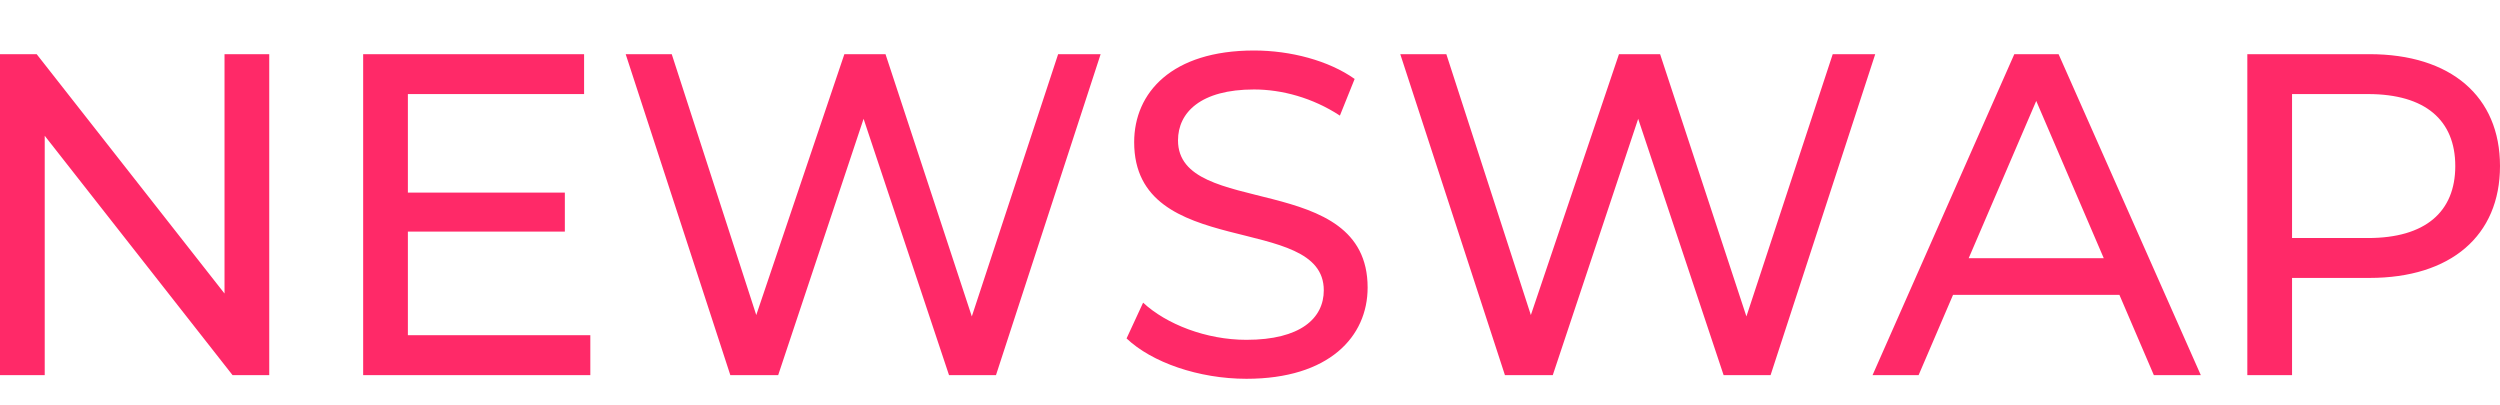
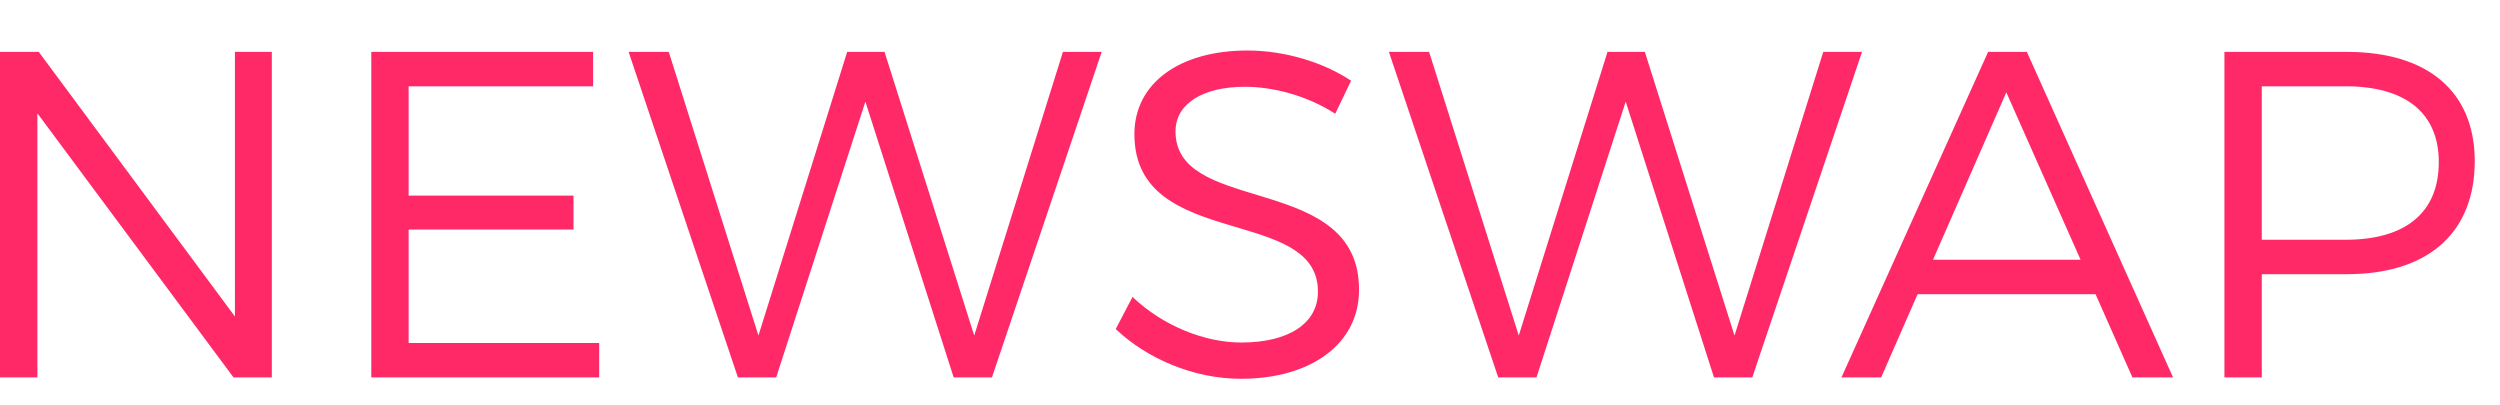
<svg xmlns="http://www.w3.org/2000/svg" width="99px" height="16px" viewBox="0 0 99 16" version="1.1">
  <g id="wordmark_pink" stroke="none" stroke-width="1" fill="none" fill-rule="evenodd">
-     <path d="M1.771,14.855 L1.771,5.377 L9.209,14.855 L10.662,14.855 L10.662,2.145 L8.891,2.145 L8.891,11.623 L1.452,2.145 L0,2.145 L0,14.855 L1.771,14.855 Z M23.377,14.855 L23.377,13.275 L16.152,13.275 L16.152,9.172 L22.368,9.172 L22.368,7.628 L16.152,7.628 L16.152,3.725 L23.13,3.725 L23.13,2.145 L14.381,2.145 L14.381,14.855 L23.377,14.855 Z M30.816,14.855 L34.198,4.705 L37.581,14.855 L39.441,14.855 L43.585,2.145 L41.902,2.145 L38.484,12.531 L35.066,2.145 L33.437,2.145 L29.948,12.476 L26.601,2.145 L24.777,2.145 L28.921,14.855 L30.816,14.855 Z M49.358,15 C52.635,15 54.158,13.33 54.158,11.387 C54.158,6.721 46.649,8.663 46.649,5.559 C46.649,4.451 47.552,3.543 49.659,3.543 C50.757,3.543 51.979,3.87 53.06,4.578 L53.644,3.126 C52.617,2.399 51.112,2 49.659,2 C46.401,2 44.913,3.67 44.913,5.631 C44.913,10.352 52.422,8.391 52.422,11.496 C52.422,12.603 51.501,13.457 49.358,13.457 C47.764,13.457 46.188,12.839 45.267,11.986 L44.612,13.402 C45.604,14.346 47.463,15 49.358,15 Z M61.49,14.855 L64.872,4.705 L68.255,14.855 L70.115,14.855 L74.259,2.145 L72.576,2.145 L69.158,12.531 L65.74,2.145 L64.111,2.145 L60.622,12.476 L57.275,2.145 L55.451,2.145 L59.595,14.855 L61.49,14.855 Z M75.977,14.855 L77.34,11.677 L83.929,11.677 L85.292,14.855 L87.152,14.855 L81.52,2.145 L79.767,2.145 L74.153,14.855 L75.977,14.855 Z M83.309,10.225 L77.96,10.225 L80.635,3.997 L83.309,10.225 Z M90.765,14.855 L90.765,11.006 L93.829,11.006 C97.052,11.006 99,9.335 99,6.575 C99,3.816 97.052,2.145 93.829,2.145 L88.994,2.145 L88.994,14.855 L90.765,14.855 Z M93.775,9.426 L90.765,9.426 L90.765,3.725 L93.775,3.725 C96.042,3.725 97.229,4.76 97.229,6.575 C97.229,8.391 96.042,9.426 93.775,9.426 Z" id="NEWSWAP" fill="#FF2968" fill-rule="nonzero" />
+     <path d="M49.398,2 C50.896,2 52.431,2.479 53.503,3.197 L53.503,3.197 L52.875,4.504 C51.709,3.749 50.341,3.436 49.305,3.436 C47.641,3.436 46.55,4.099 46.55,5.204 C46.55,6.781 48.163,7.229 49.87,7.748 L50.298,7.88 C52.08,8.442 53.827,9.19 53.818,11.483 C53.818,13.619 51.913,15 49.139,15 C47.252,15 45.403,14.19 44.182,13.03 L44.182,13.03 L44.848,11.759 C46.05,12.901 47.696,13.564 49.157,13.564 C51.025,13.564 52.19,12.809 52.19,11.557 C52.199,10.004 50.721,9.522 49.096,9.037 L48.67,8.91 C46.816,8.352 44.922,7.671 44.922,5.314 C44.922,3.289 46.716,2 49.398,2 Z M1.535,2.055 L9.303,12.533 L9.303,2.055 L10.764,2.055 L10.764,14.945 L9.247,14.945 L1.48,4.486 L1.48,14.945 L-1.09245946e-13,14.945 L-1.09245946e-13,2.055 L1.535,2.055 Z M23.487,2.055 L23.487,3.418 L16.182,3.418 L16.182,7.745 L22.711,7.745 L22.711,9.089 L16.182,9.089 L16.182,13.582 L23.728,13.582 L23.728,14.945 L14.703,14.945 L14.703,2.055 L23.487,2.055 Z M26.483,2.055 L30.034,13.288 L33.548,2.055 L35.028,2.055 L38.579,13.288 L42.092,2.055 L43.627,2.055 L39.281,14.945 L37.765,14.945 L34.269,4.025 L30.737,14.945 L29.221,14.945 L24.893,2.055 L26.483,2.055 Z M56.592,2.055 L60.143,13.288 L63.657,2.055 L65.136,2.055 L68.687,13.288 L72.201,2.055 L73.736,2.055 L69.39,14.945 L67.873,14.945 L64.378,4.025 L60.845,14.945 L59.329,14.945 L55.001,2.055 L56.592,2.055 Z M80.264,2.055 L86.053,14.945 L84.444,14.945 L82.983,11.649 L75.937,11.649 L74.494,14.945 L72.922,14.945 L78.729,2.055 L80.264,2.055 Z M92.951,2.055 C96.151,2.055 98,3.639 98,6.382 C98,9.141 96.249,10.767 93.208,10.853 L92.951,10.857 L89.567,10.857 L89.567,14.945 L88.087,14.945 L88.087,2.055 L92.951,2.055 Z M79.45,3.657 L76.547,10.286 L82.391,10.286 L79.45,3.657 Z M92.896,3.418 L89.567,3.418 L89.567,9.494 L92.896,9.494 C95.226,9.494 96.576,8.445 96.576,6.419 C96.576,4.449 95.226,3.418 92.896,3.418 Z" id="Combined-Shape" fill="#FF2968" fill-rule="nonzero" />
  </g>
</svg>
